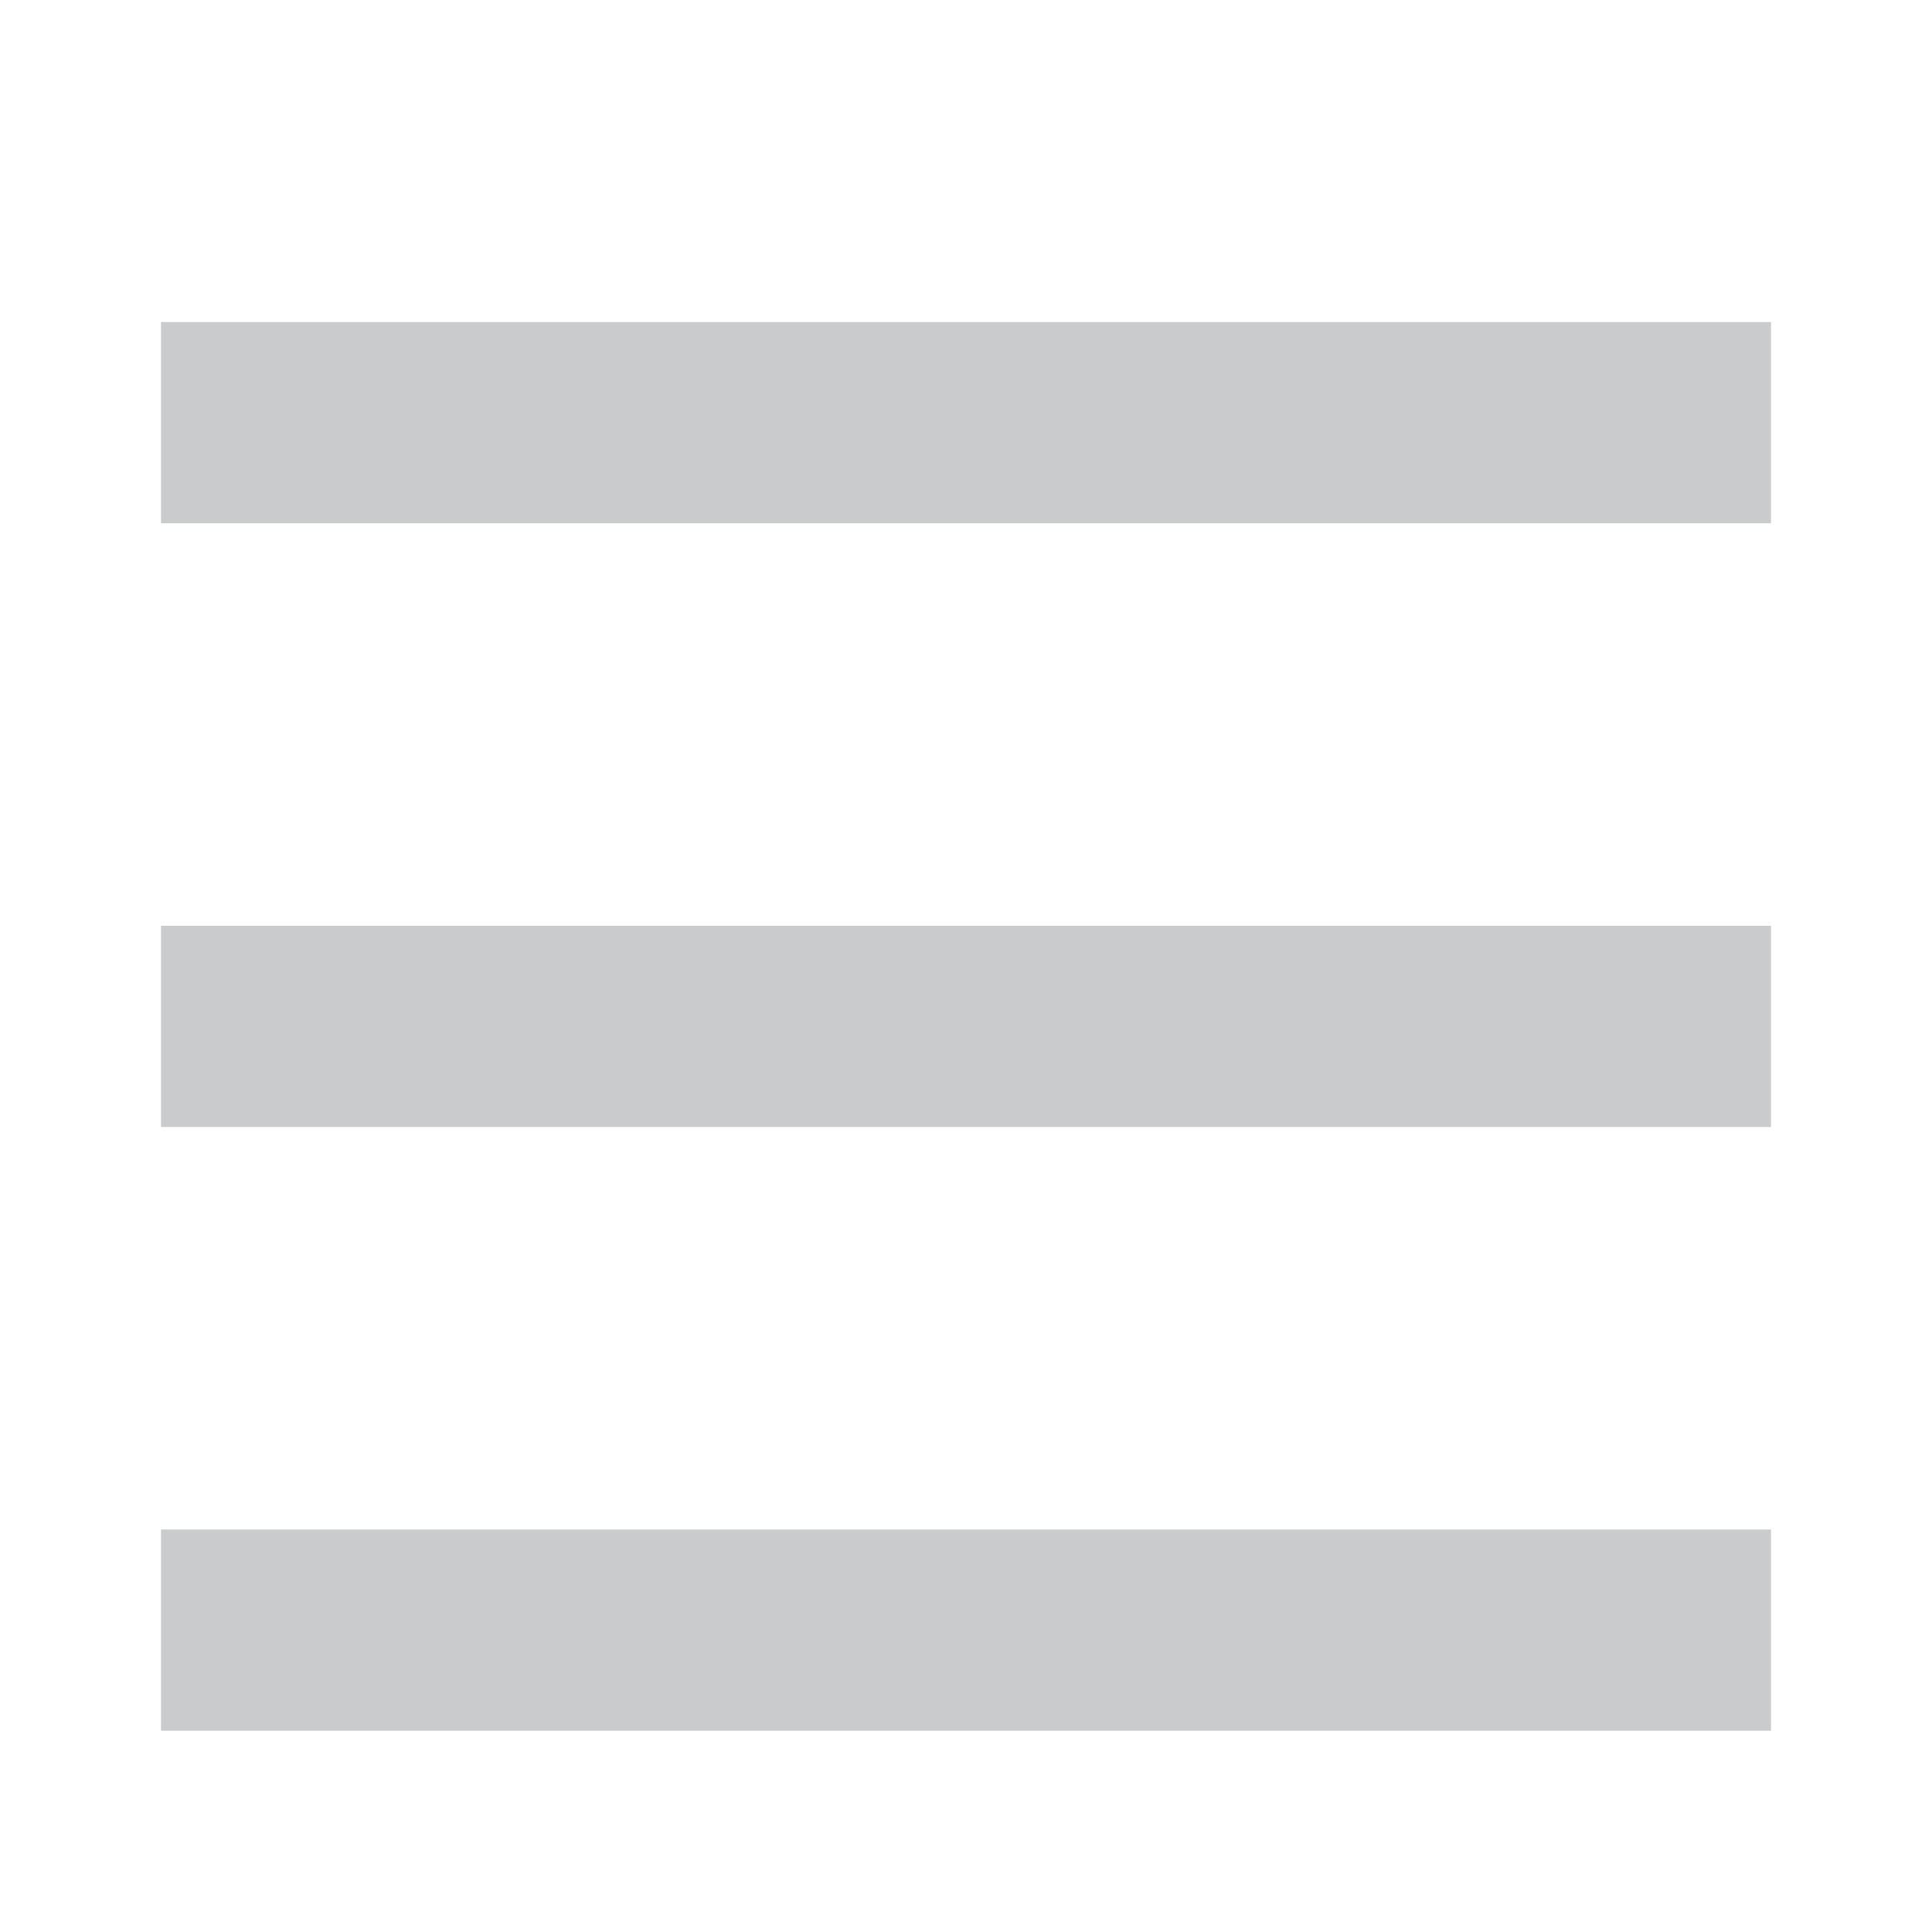
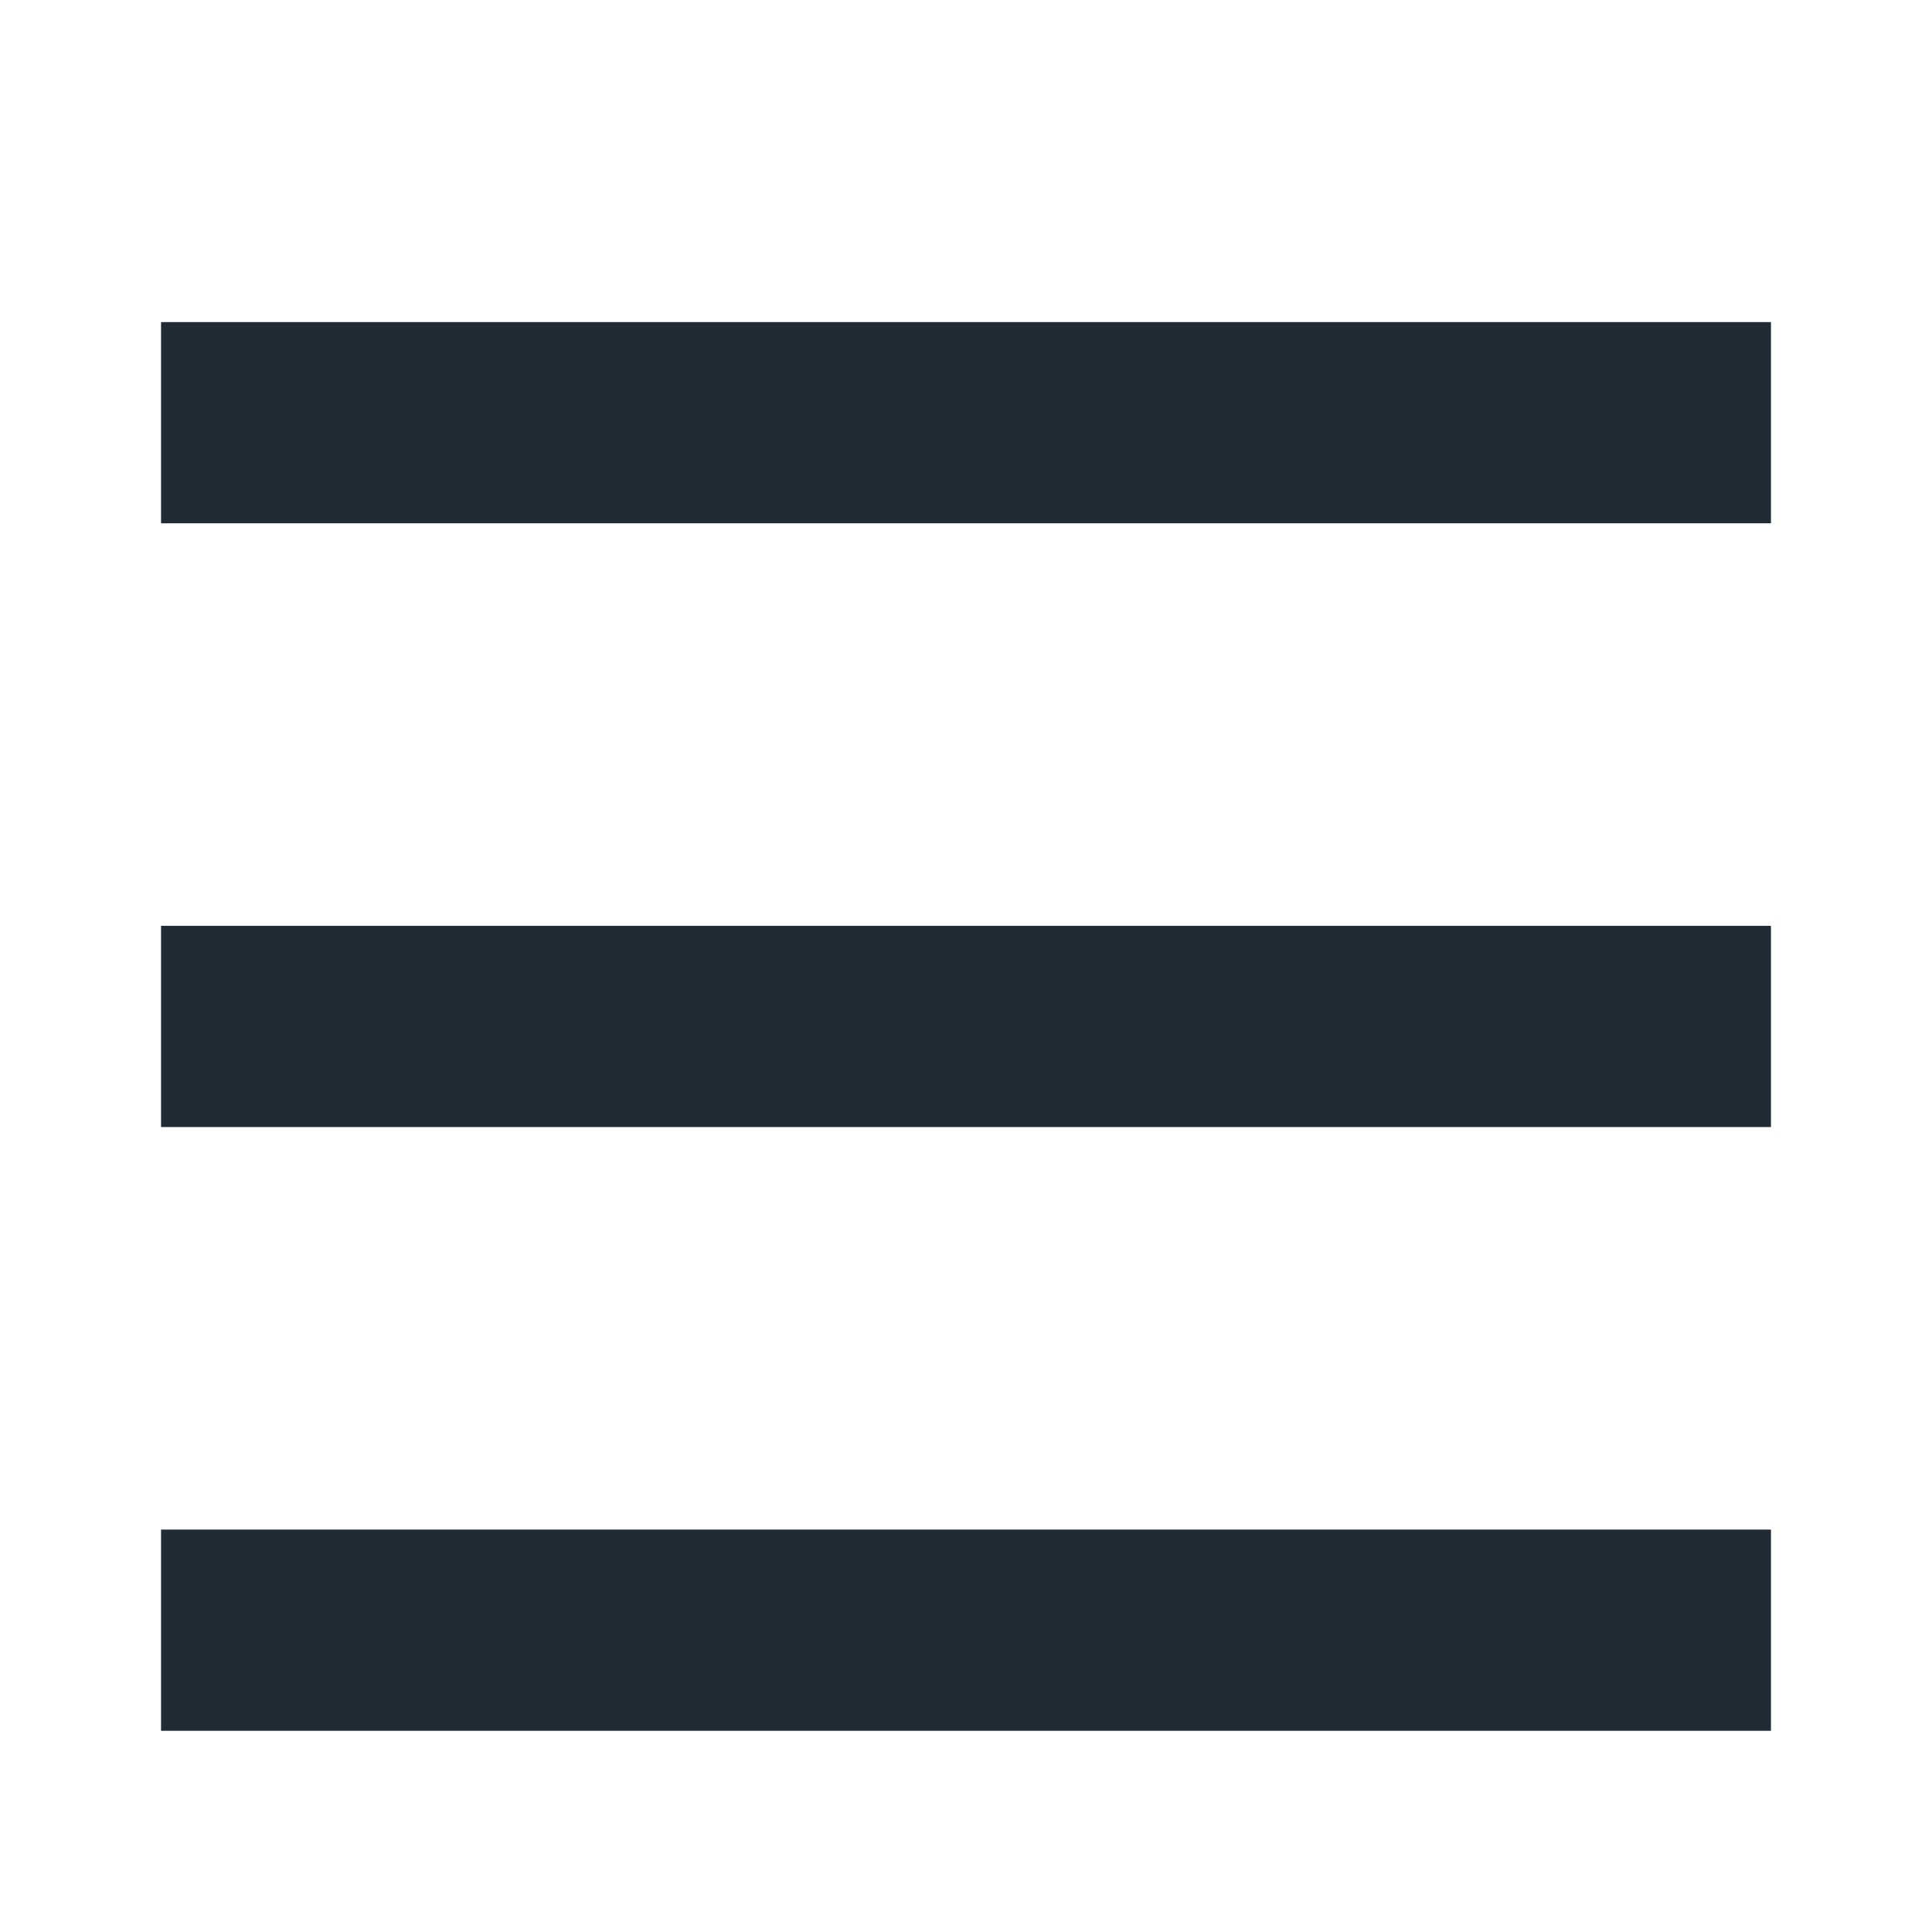
- <svg xmlns="http://www.w3.org/2000/svg" width="12" height="12" viewBox="0 0 12 12" fill="none">
-   <g id="List">
-     <line id="Line 491" x1="1" y1="2.625" x2="11" y2="2.625" stroke="#C9CBCD" stroke-width="1.25" />
-     <line id="Line 492" x1="1" y1="6.375" x2="11" y2="6.375" stroke="#C9CBCD" stroke-width="1.25" />
-     <line id="Line 493" x1="1" y1="10.125" x2="11" y2="10.125" stroke="#C9CBCD" stroke-width="1.25" />
-   </g>
+ <svg xmlns="http://www.w3.org/2000/svg" width="14" height="14" viewBox="0 0 14 14" fill="none">
+   <line x1="1.167" y1="3.063" x2="12.833" y2="3.063" stroke="#212B36" stroke-width="1.458" />
+   <line x1="1.167" y1="7.438" x2="12.833" y2="7.438" stroke="#212B36" stroke-width="1.458" />
+   <line x1="1.167" y1="11.813" x2="12.833" y2="11.813" stroke="#212B36" stroke-width="1.458" />
</svg>
